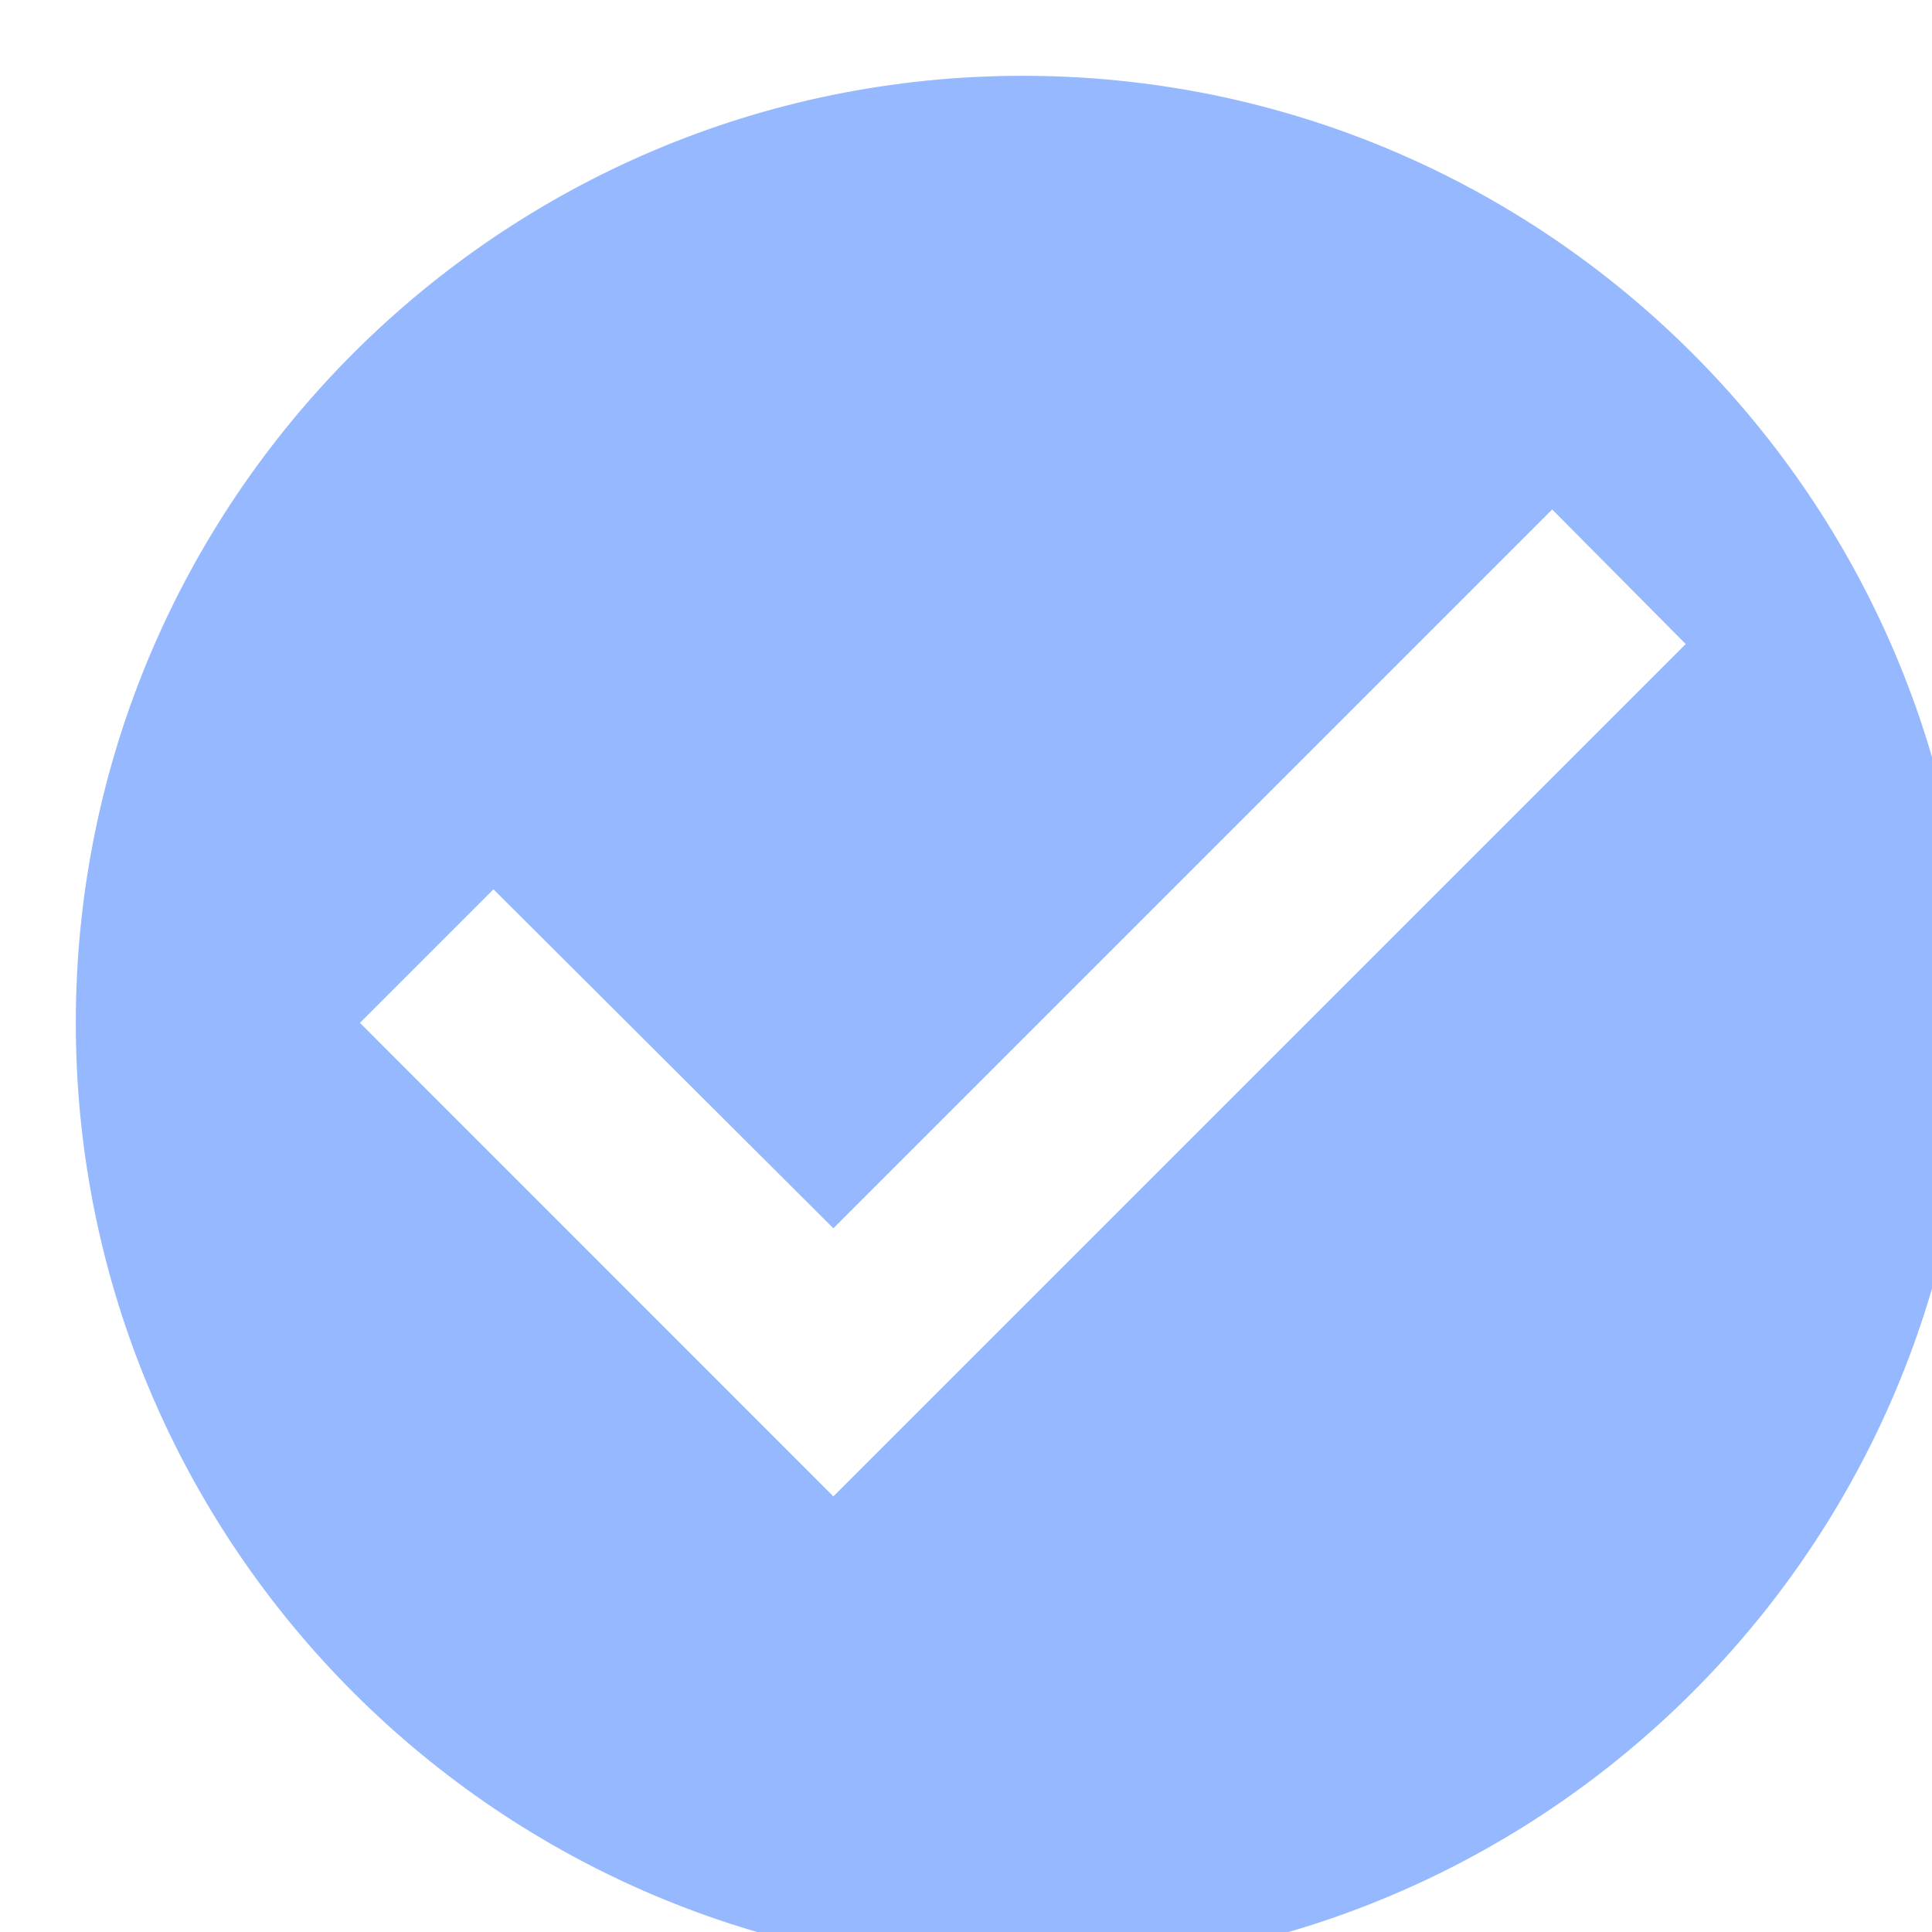
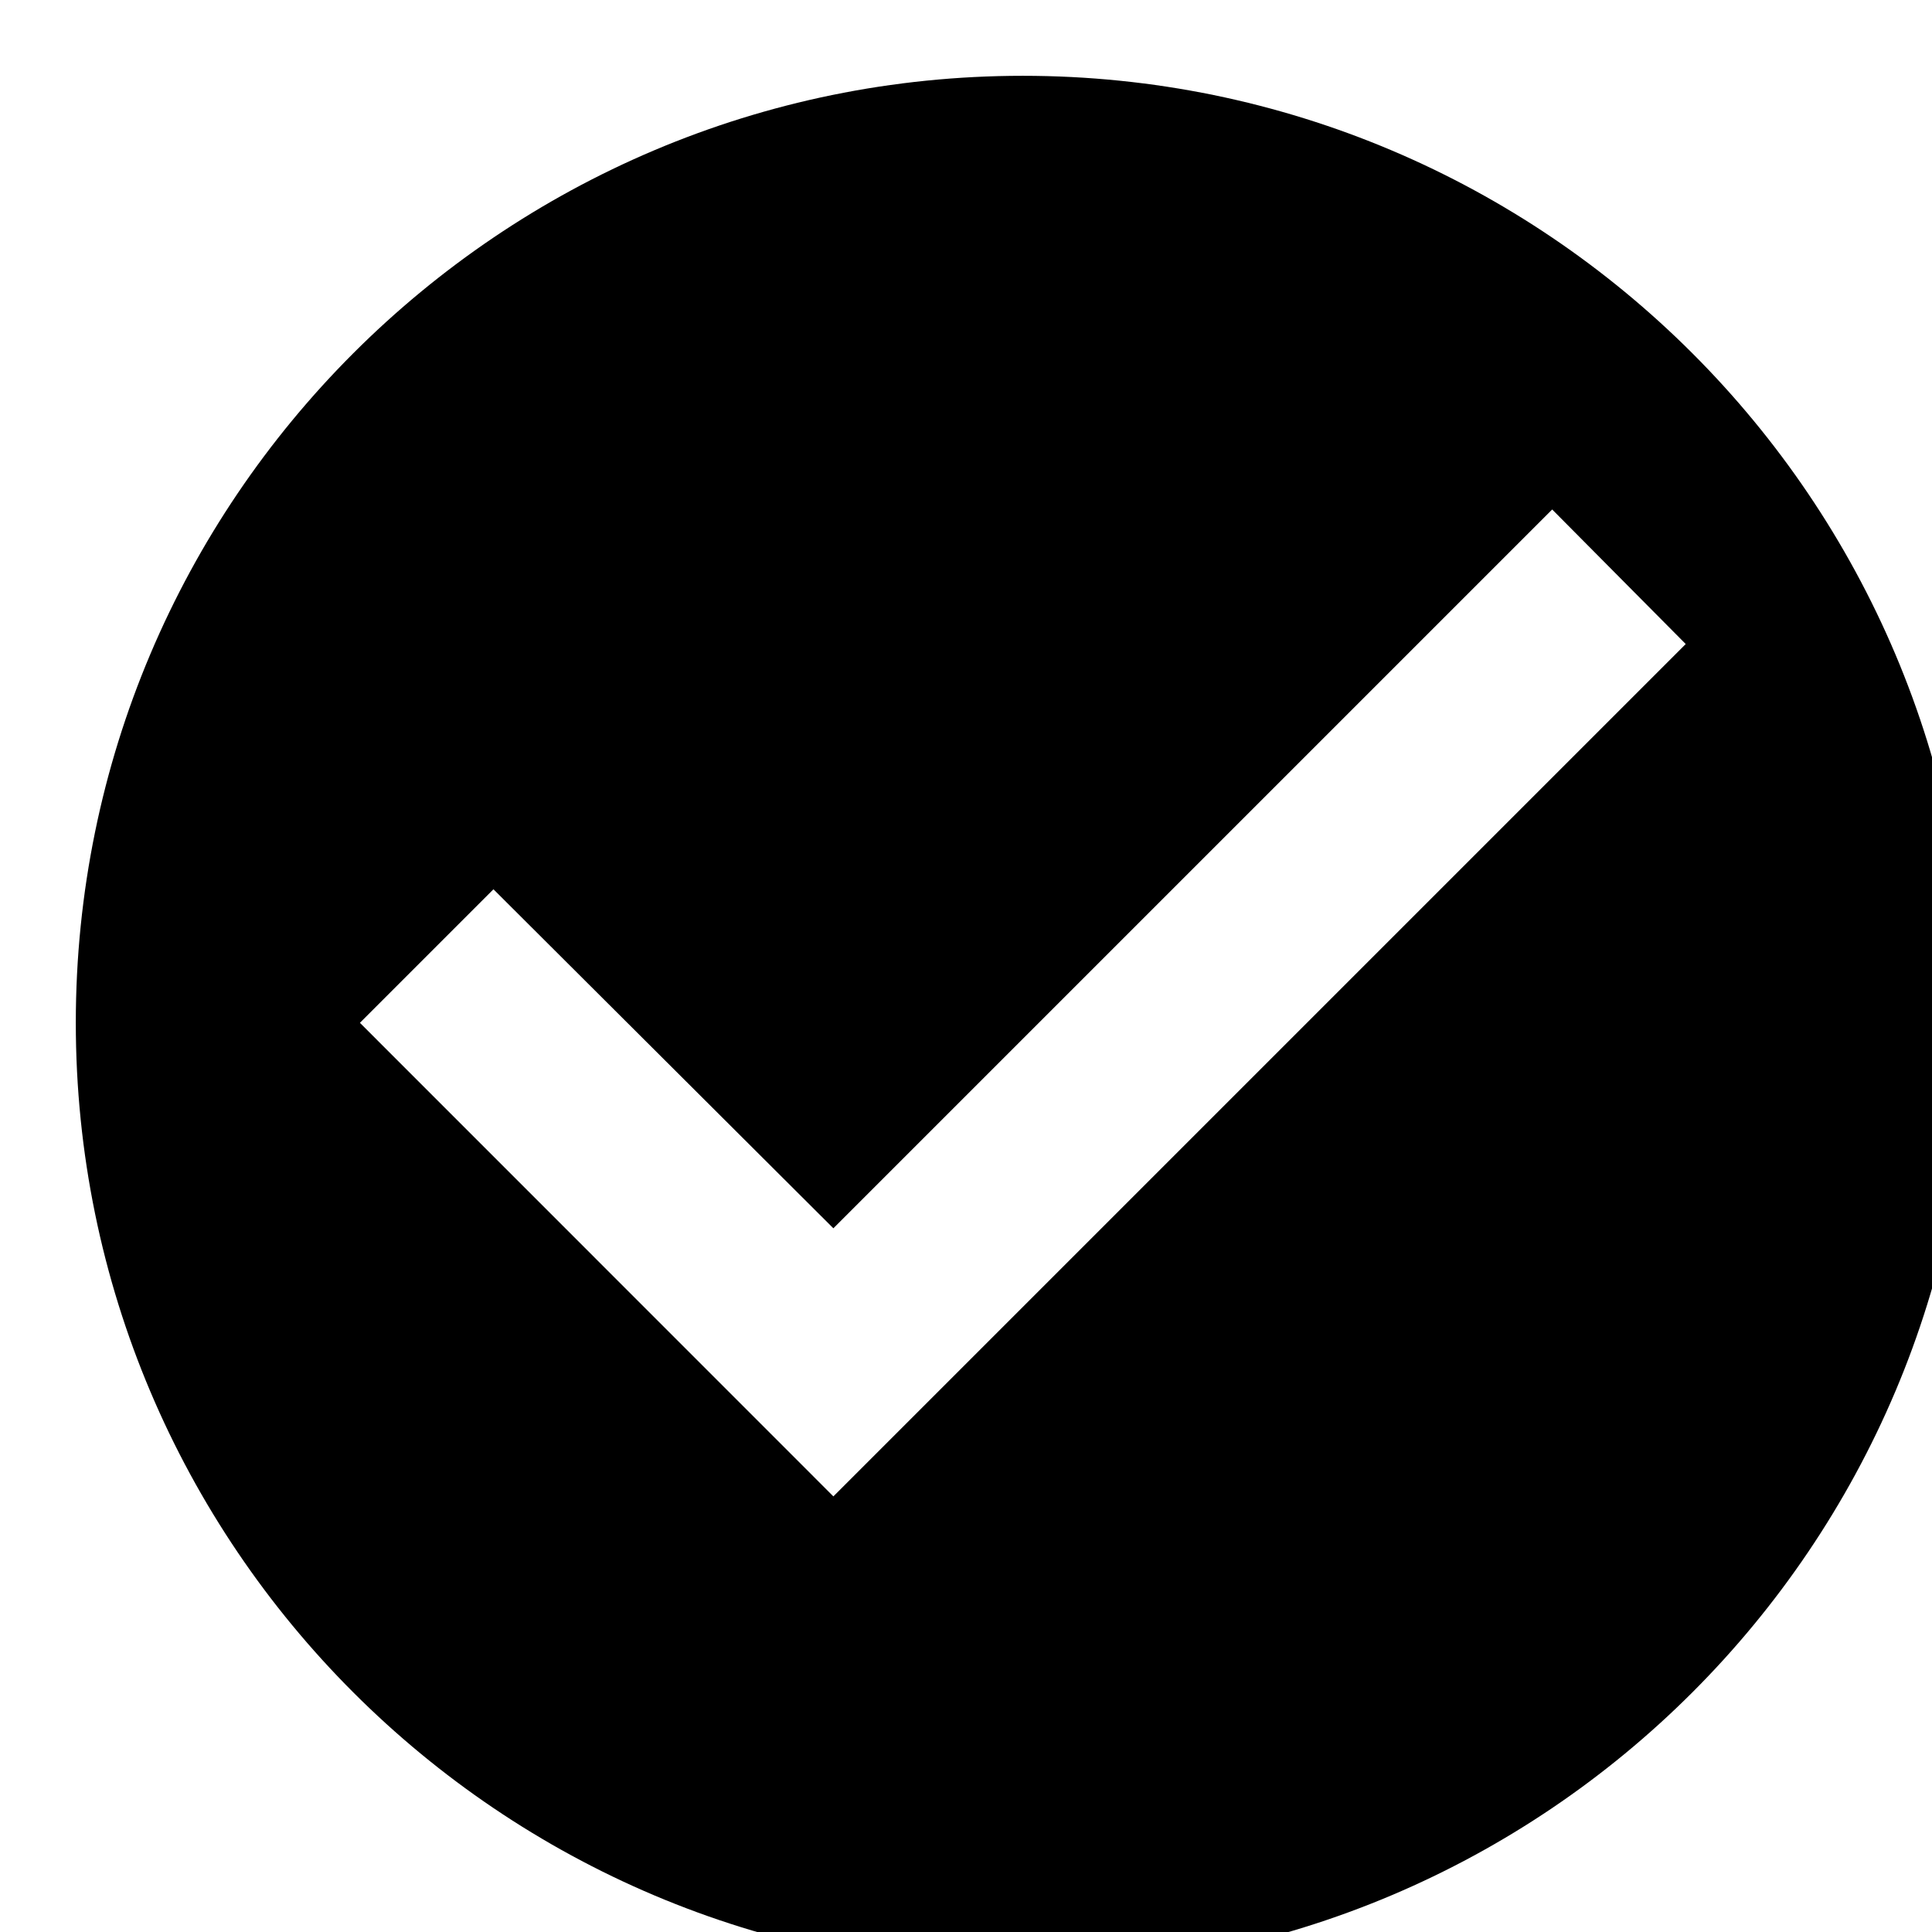
<svg xmlns="http://www.w3.org/2000/svg" width="17" height="17" viewBox="0 0 17 17" fill="none">
-   <path fill="#96B8FF" d="M9 0.667C4.4 0.667 0.667 4.4 0.667 9C0.667 13.6 4.4 17.333 9 17.333C13.6 17.333 17.333 13.6 17.333 9C17.333 4.4 13.6 0.667 9 0.667ZM7.333 13.167L3.167 9L4.342 7.825L7.333 10.808L13.658 4.483L14.833 5.667L7.333 13.167Z" />
+   <path fill="currentColor" d="M9 0.667C4.4 0.667 0.667 4.4 0.667 9C0.667 13.6 4.4 17.333 9 17.333C13.6 17.333 17.333 13.6 17.333 9C17.333 4.4 13.6 0.667 9 0.667ZM7.333 13.167L3.167 9L4.342 7.825L7.333 10.808L13.658 4.483L14.833 5.667L7.333 13.167Z" />
</svg>
